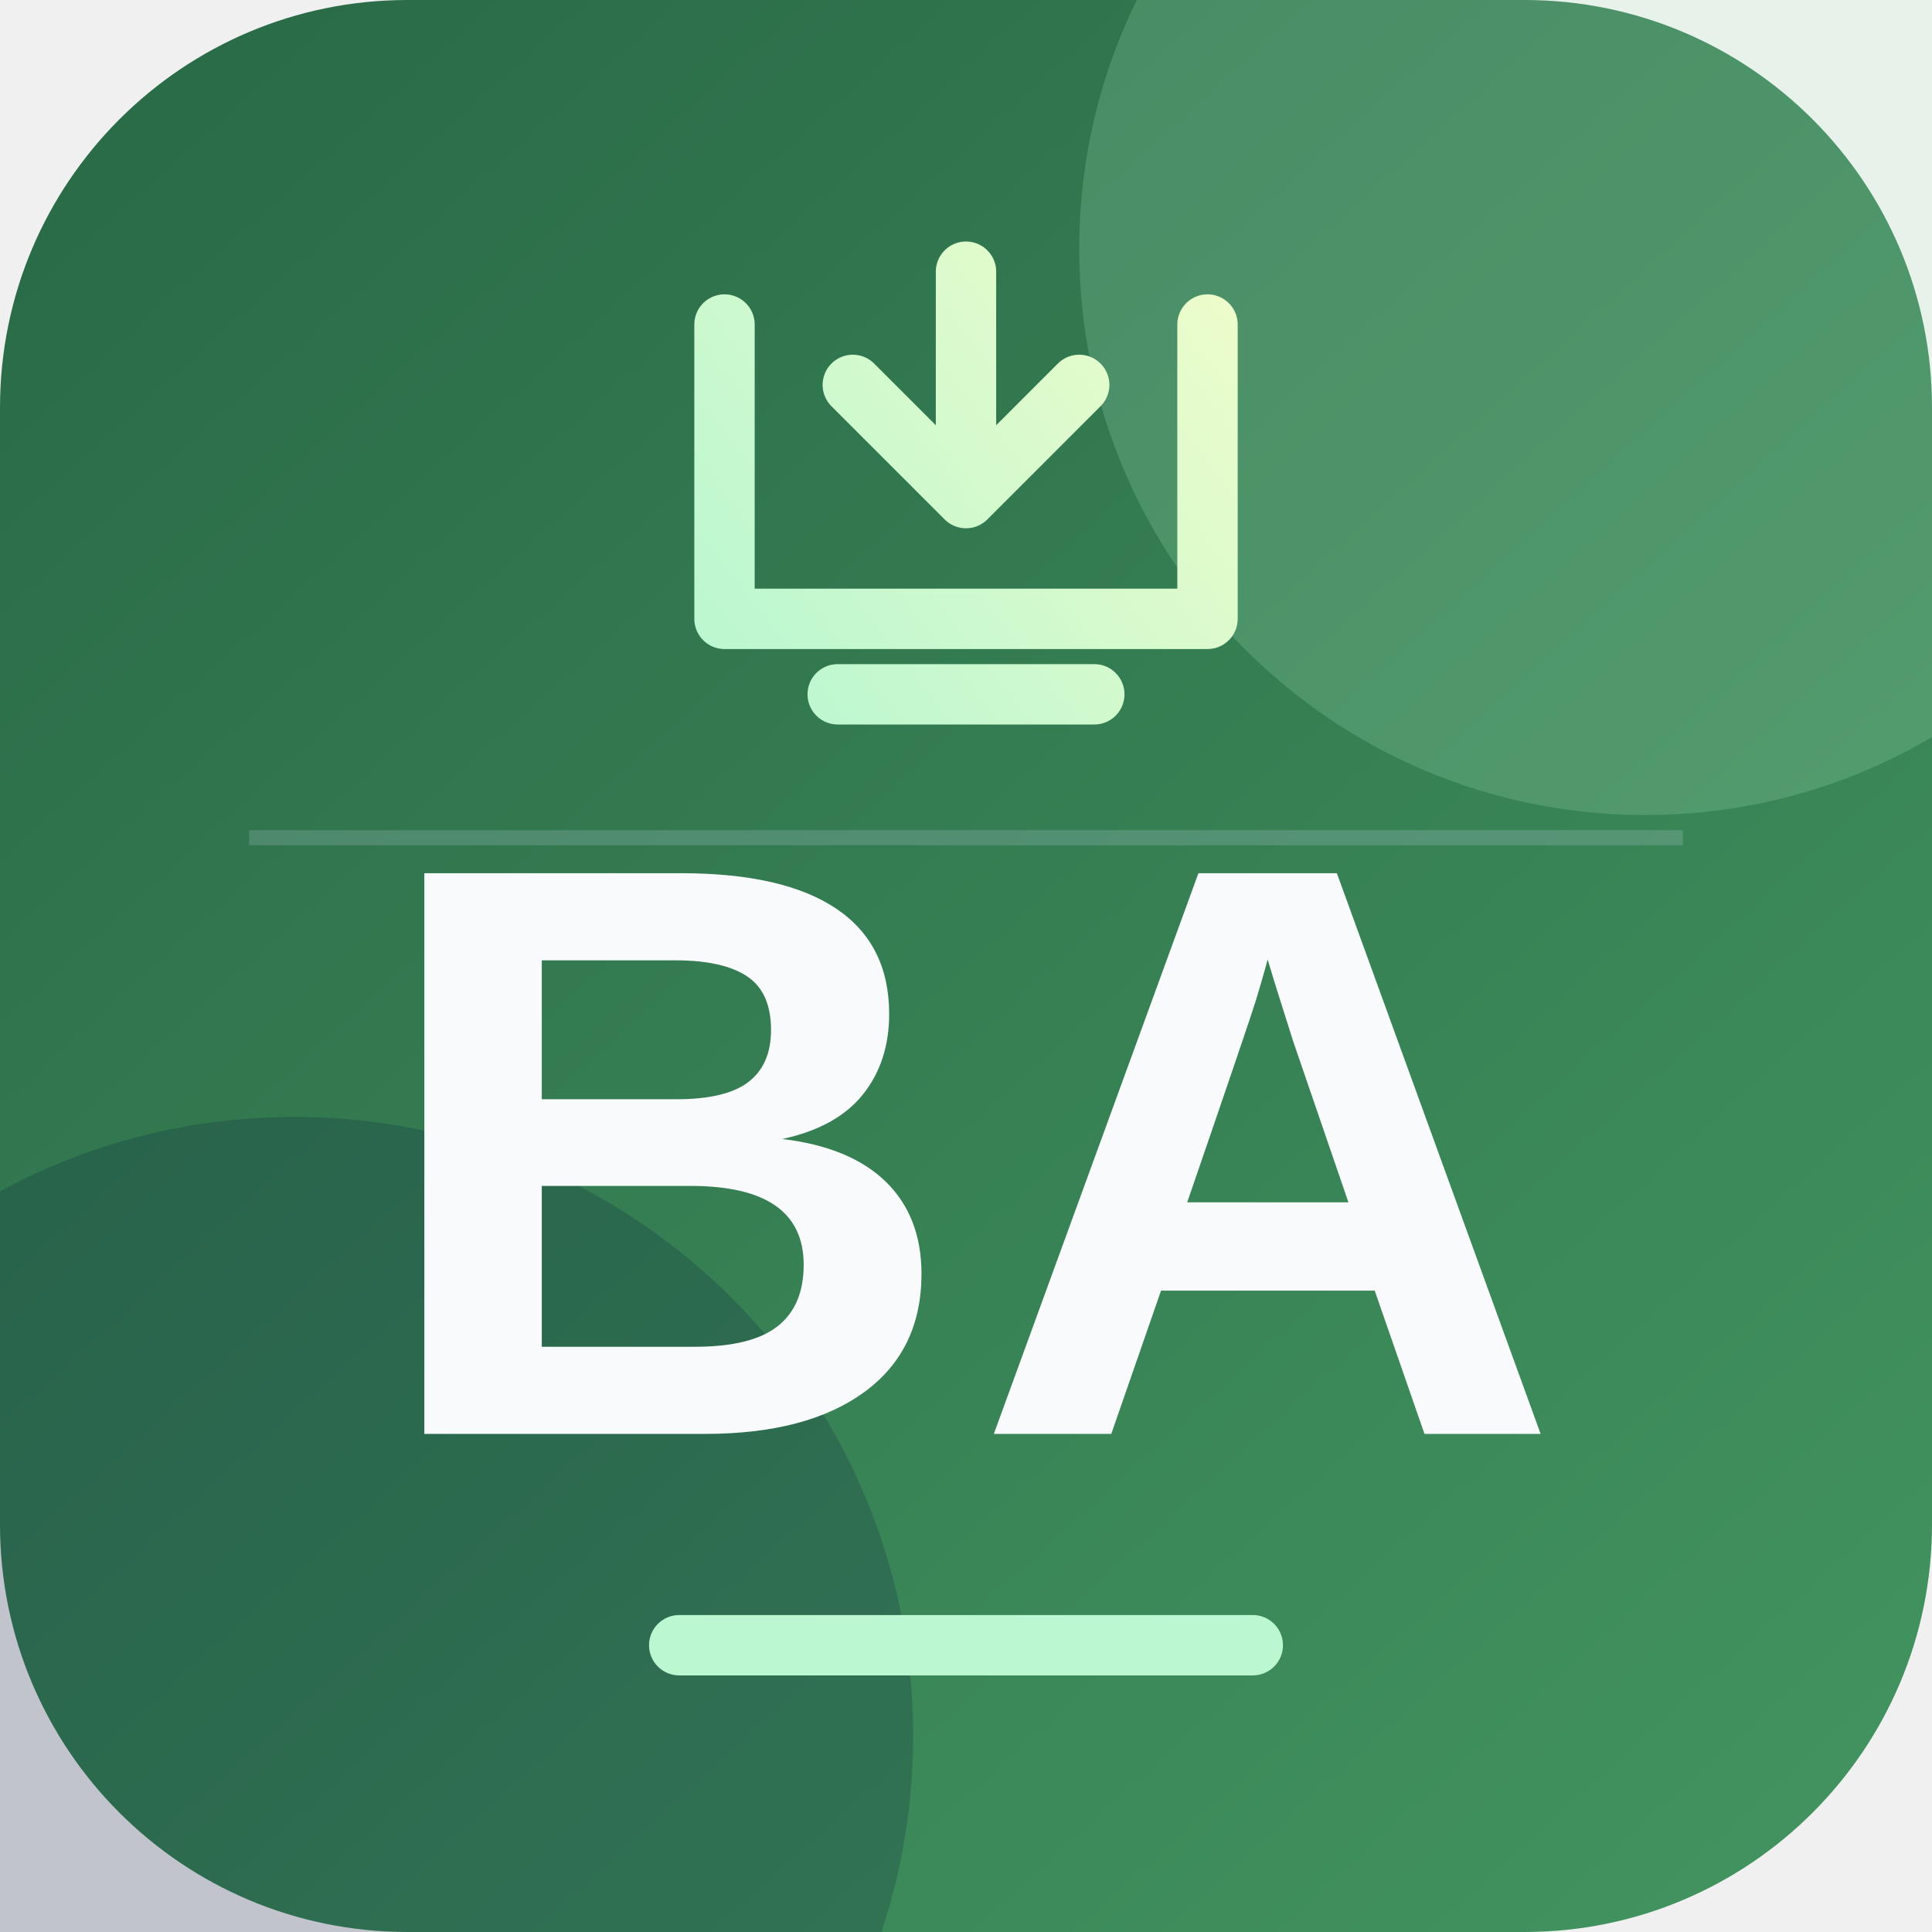
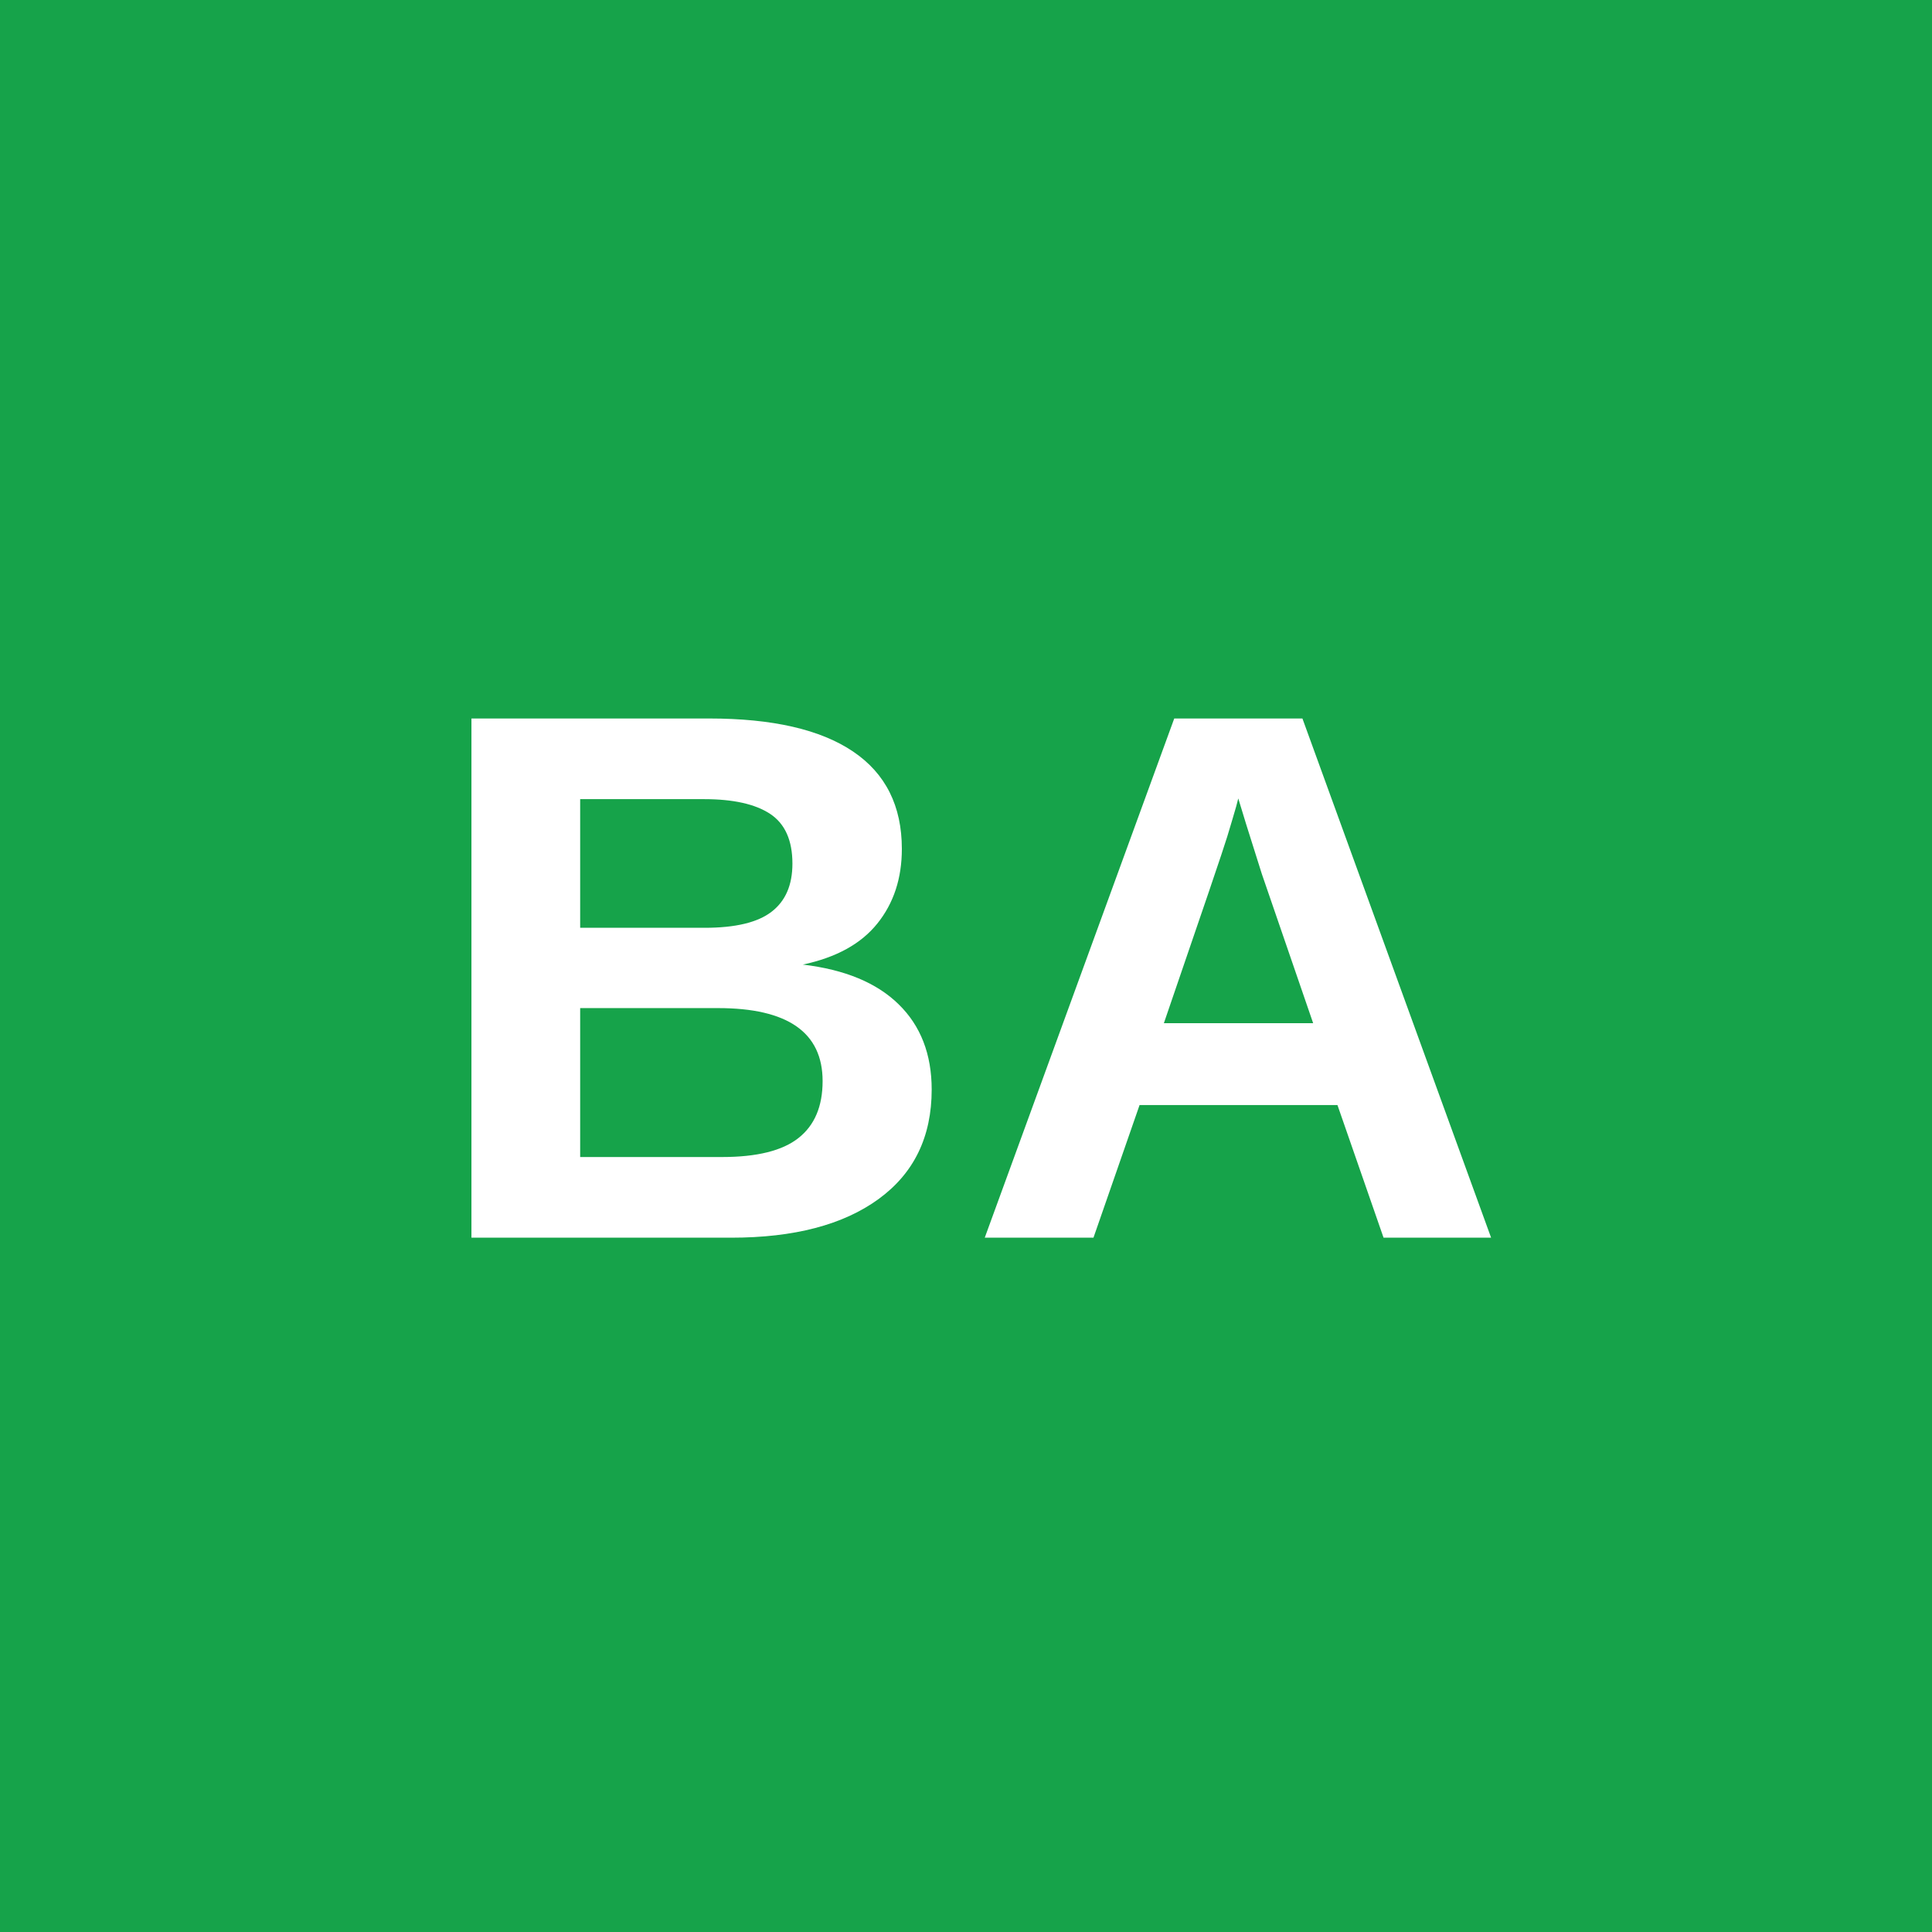
- <svg xmlns="http://www.w3.org/2000/svg" viewBox="0 0 256 256" role="img" aria-labelledby="title desc">
-   <defs>
-     <linearGradient id="background" x1="23" y1="12" x2="233" y2="244" gradientUnits="userSpaceOnUse">
-       <stop stop-color="#2A6B48" />
-       <stop offset="1" stop-color="#41925E" />
-     </linearGradient>
-     <linearGradient id="accent" x1="96" y1="88" x2="160" y2="38" gradientUnits="userSpaceOnUse">
-       <stop stop-color="#BBF7D0" />
-       <stop offset="1" stop-color="#ECFCCB" />
-     </linearGradient>
-   </defs>
-   <rect width="256" height="256" rx="54" fill="url(#background)" />
-   <circle cx="218" cy="33" r="75" fill="#BBF7D0" opacity=".18" />
-   <circle cx="39" cy="230" r="82" fill="#05153D" opacity=".2" />
-   <path d="M33 111h190" stroke="#DDE5FF" stroke-opacity=".18" stroke-width="2" />
-   <path d="M96 43v39h64V43M128 36v30m0 0-15-15m15 15 15-15M111 92h34" fill="none" stroke="url(#accent)" stroke-linecap="round" stroke-linejoin="round" stroke-width="8" />
-   <text x="128" y="190" fill="#F8FAFC" font-family="Arial, Helvetica, sans-serif" font-size="108" font-weight="800" letter-spacing="2" text-anchor="middle">BA</text>
-   <rect x="86" y="214" width="84" height="8" rx="4" fill="url(#accent)" />
+ <svg xmlns="http://www.w3.org/2000/svg" viewBox="0 0 256 256" role="img" aria-labelledby="title">
+   <rect width="256" height="256" fill="#16A34A" />
+   <text x="128" y="164" fill="#FFFFFF" font-family="Arial, Helvetica, sans-serif" font-size="100" font-weight="700" text-anchor="middle">BA</text>
</svg>
